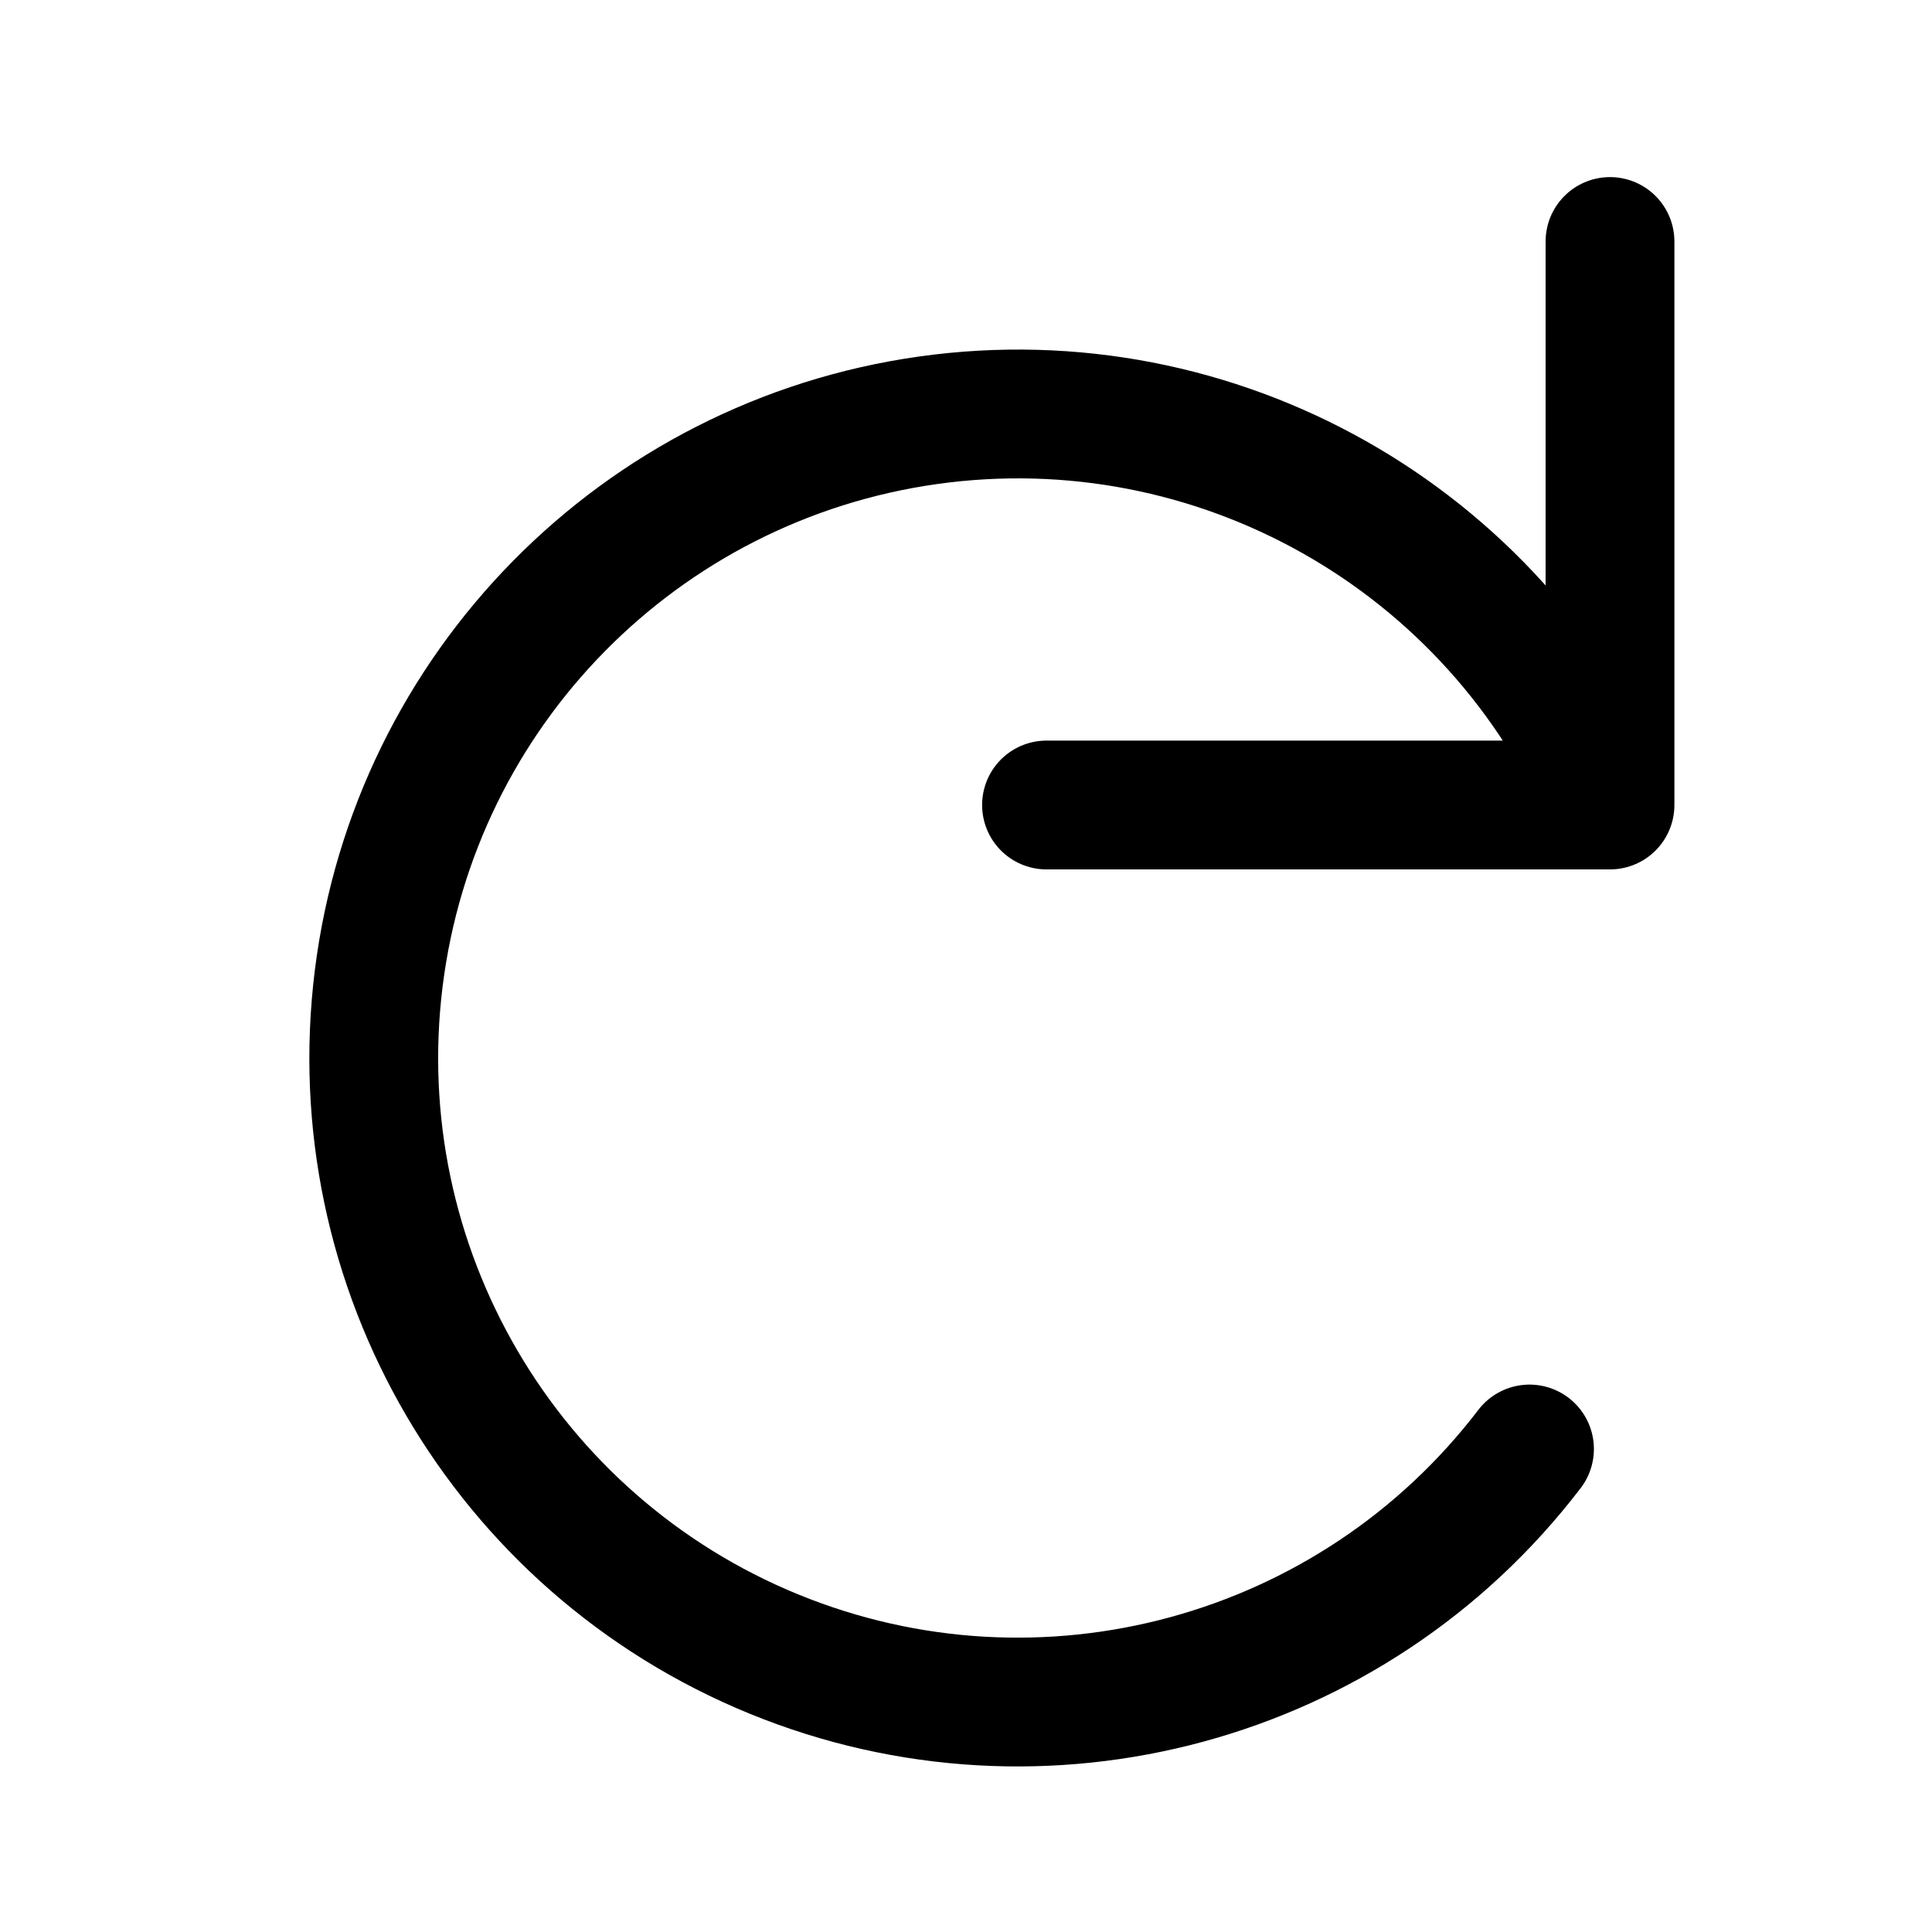
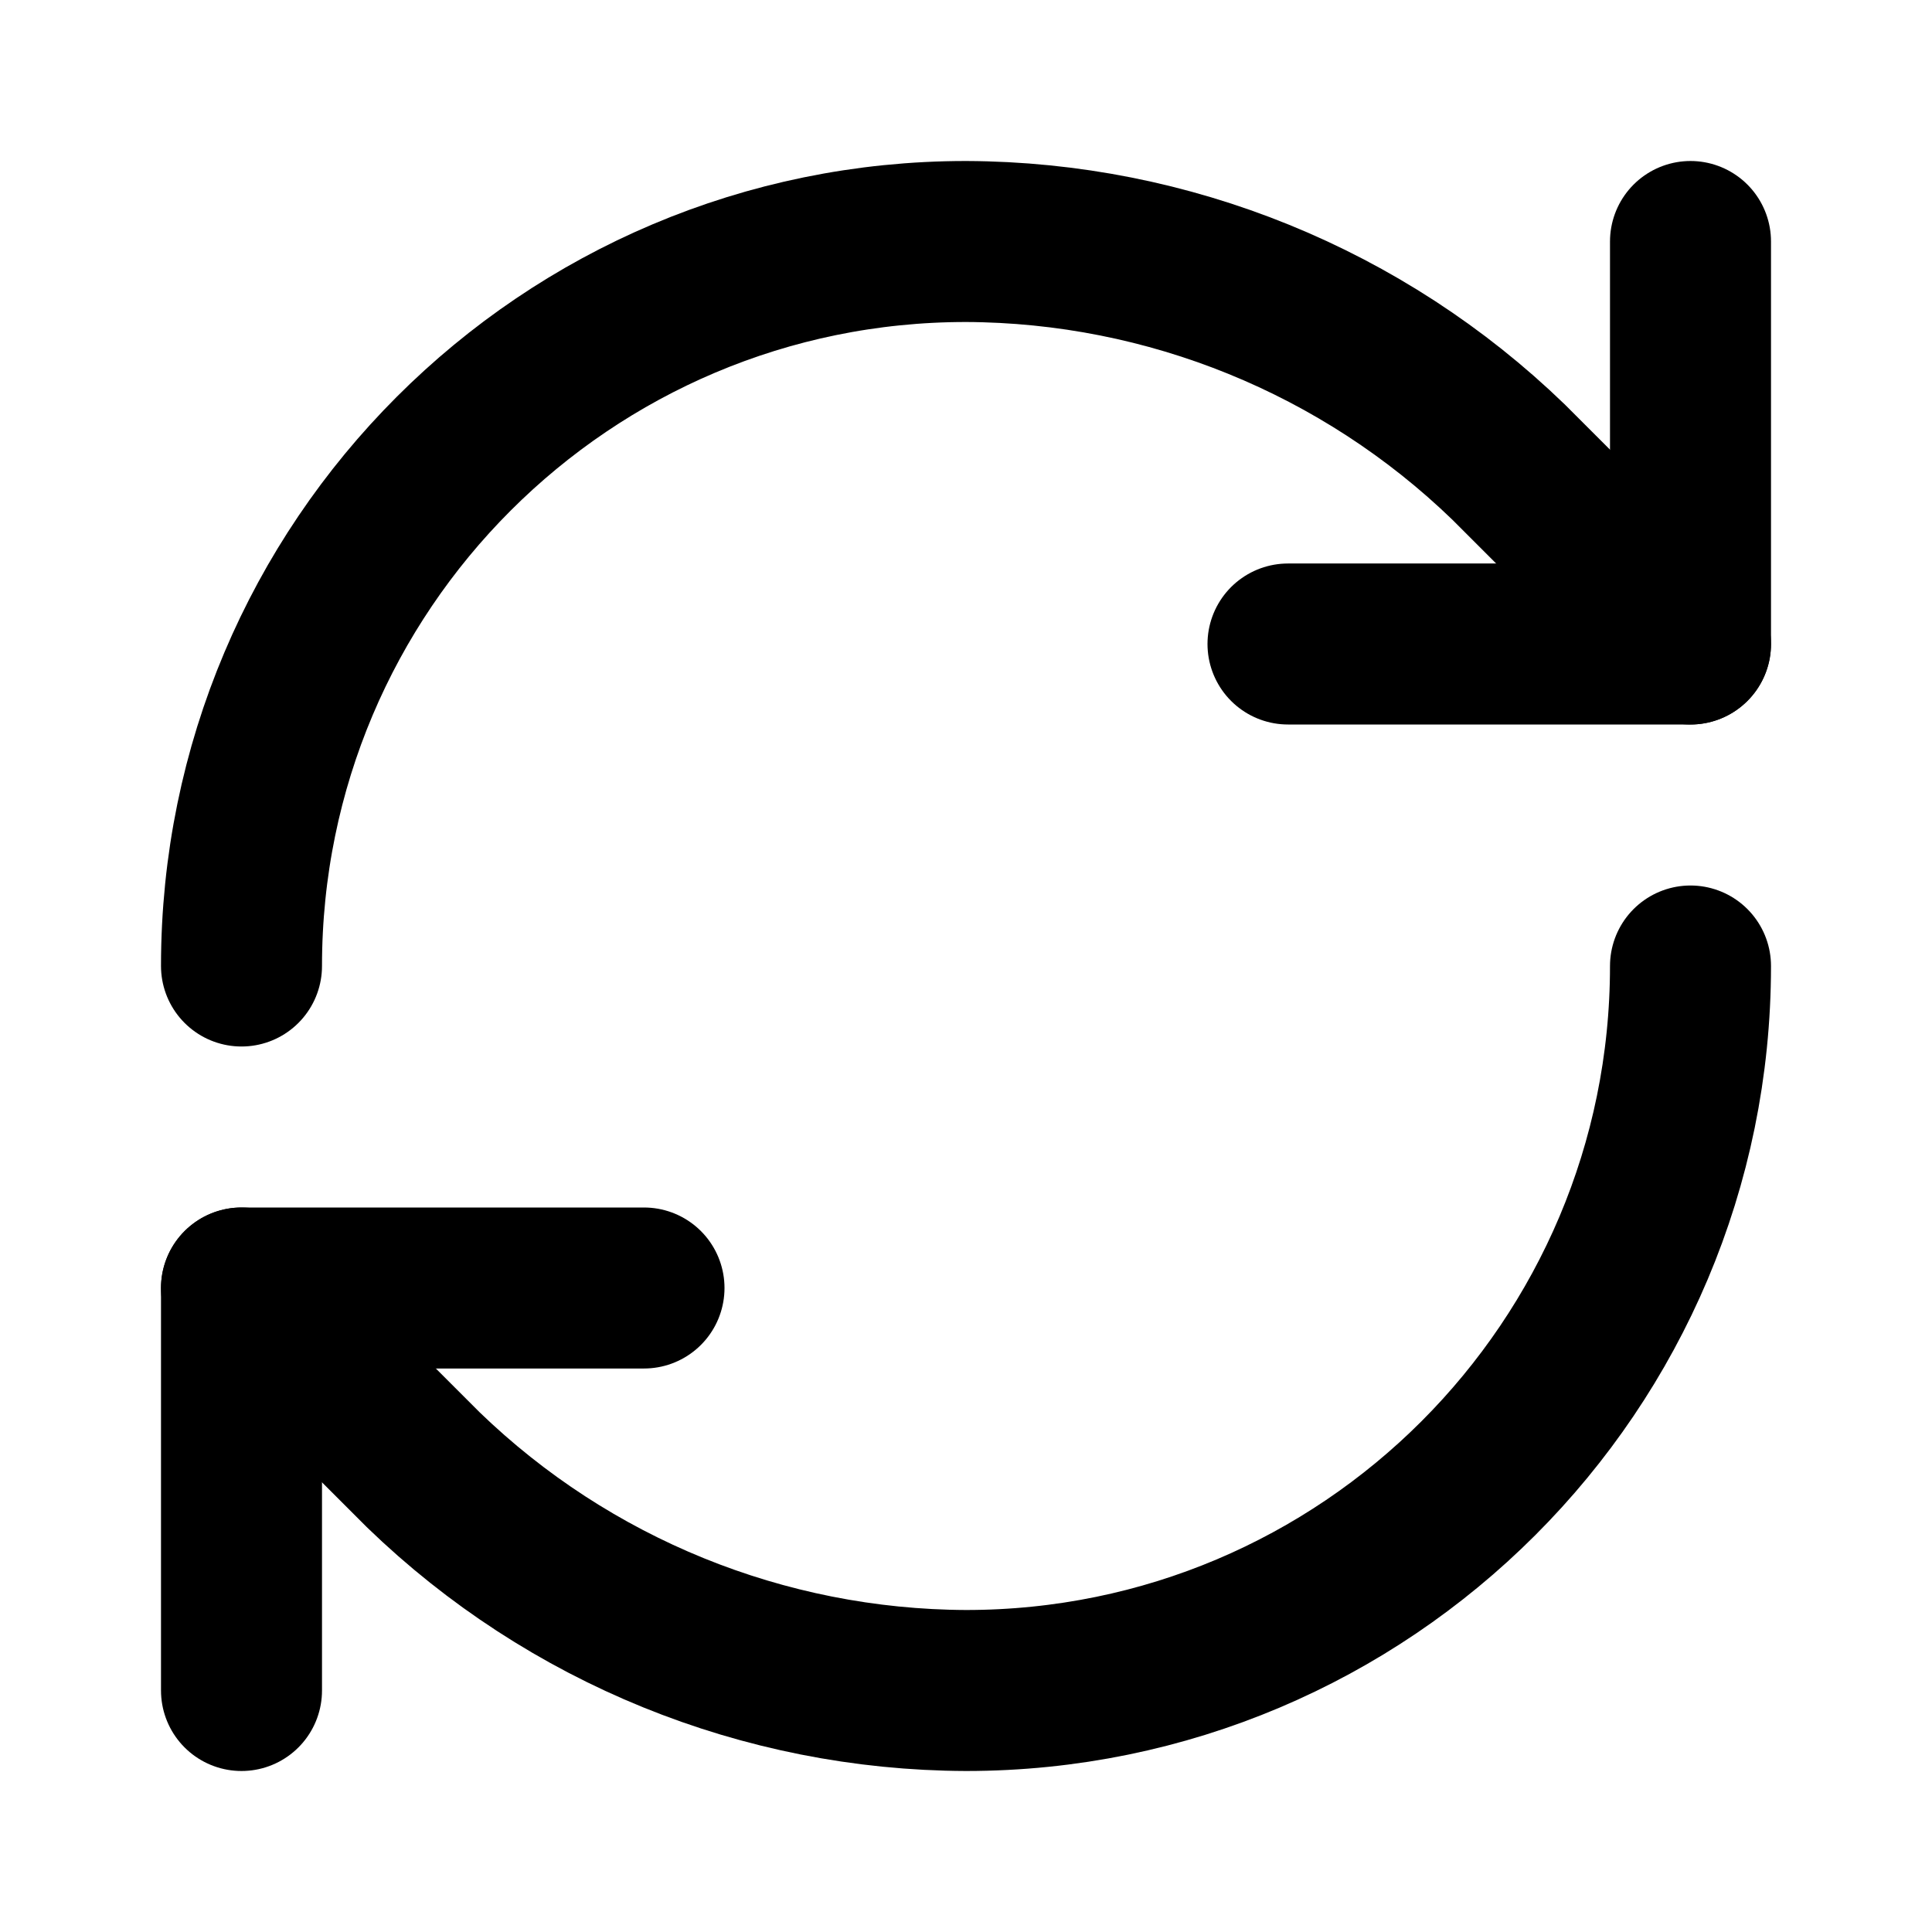
- <svg xmlns="http://www.w3.org/2000/svg" viewBox="0 0 24 24" fill="none" stroke="currentColor" stroke-width="1.6" stroke-linecap="round" stroke-linejoin="round">
-   <path d="M20 10a8 8 0 1 0-1 8M20 3v7h-7" />
+ <svg xmlns="http://www.w3.org/2000/svg" width="24" height="24" viewBox="0 0 24 24" fill="none" stroke="currentColor" stroke-width="2" stroke-linecap="round" stroke-linejoin="round">
+   <path d="M3 12a9 9 0 0 1 9-9 9.75 9.75 0 0 1 6.74 2.74L21 8" />
+   <path d="M21 3v5h-5" />
+   <path d="M21 12a9 9 0 0 1-9 9 9.75 9.75 0 0 1-6.74-2.74L3 16" />
+   <path d="M8 16H3v5" />
</svg>
